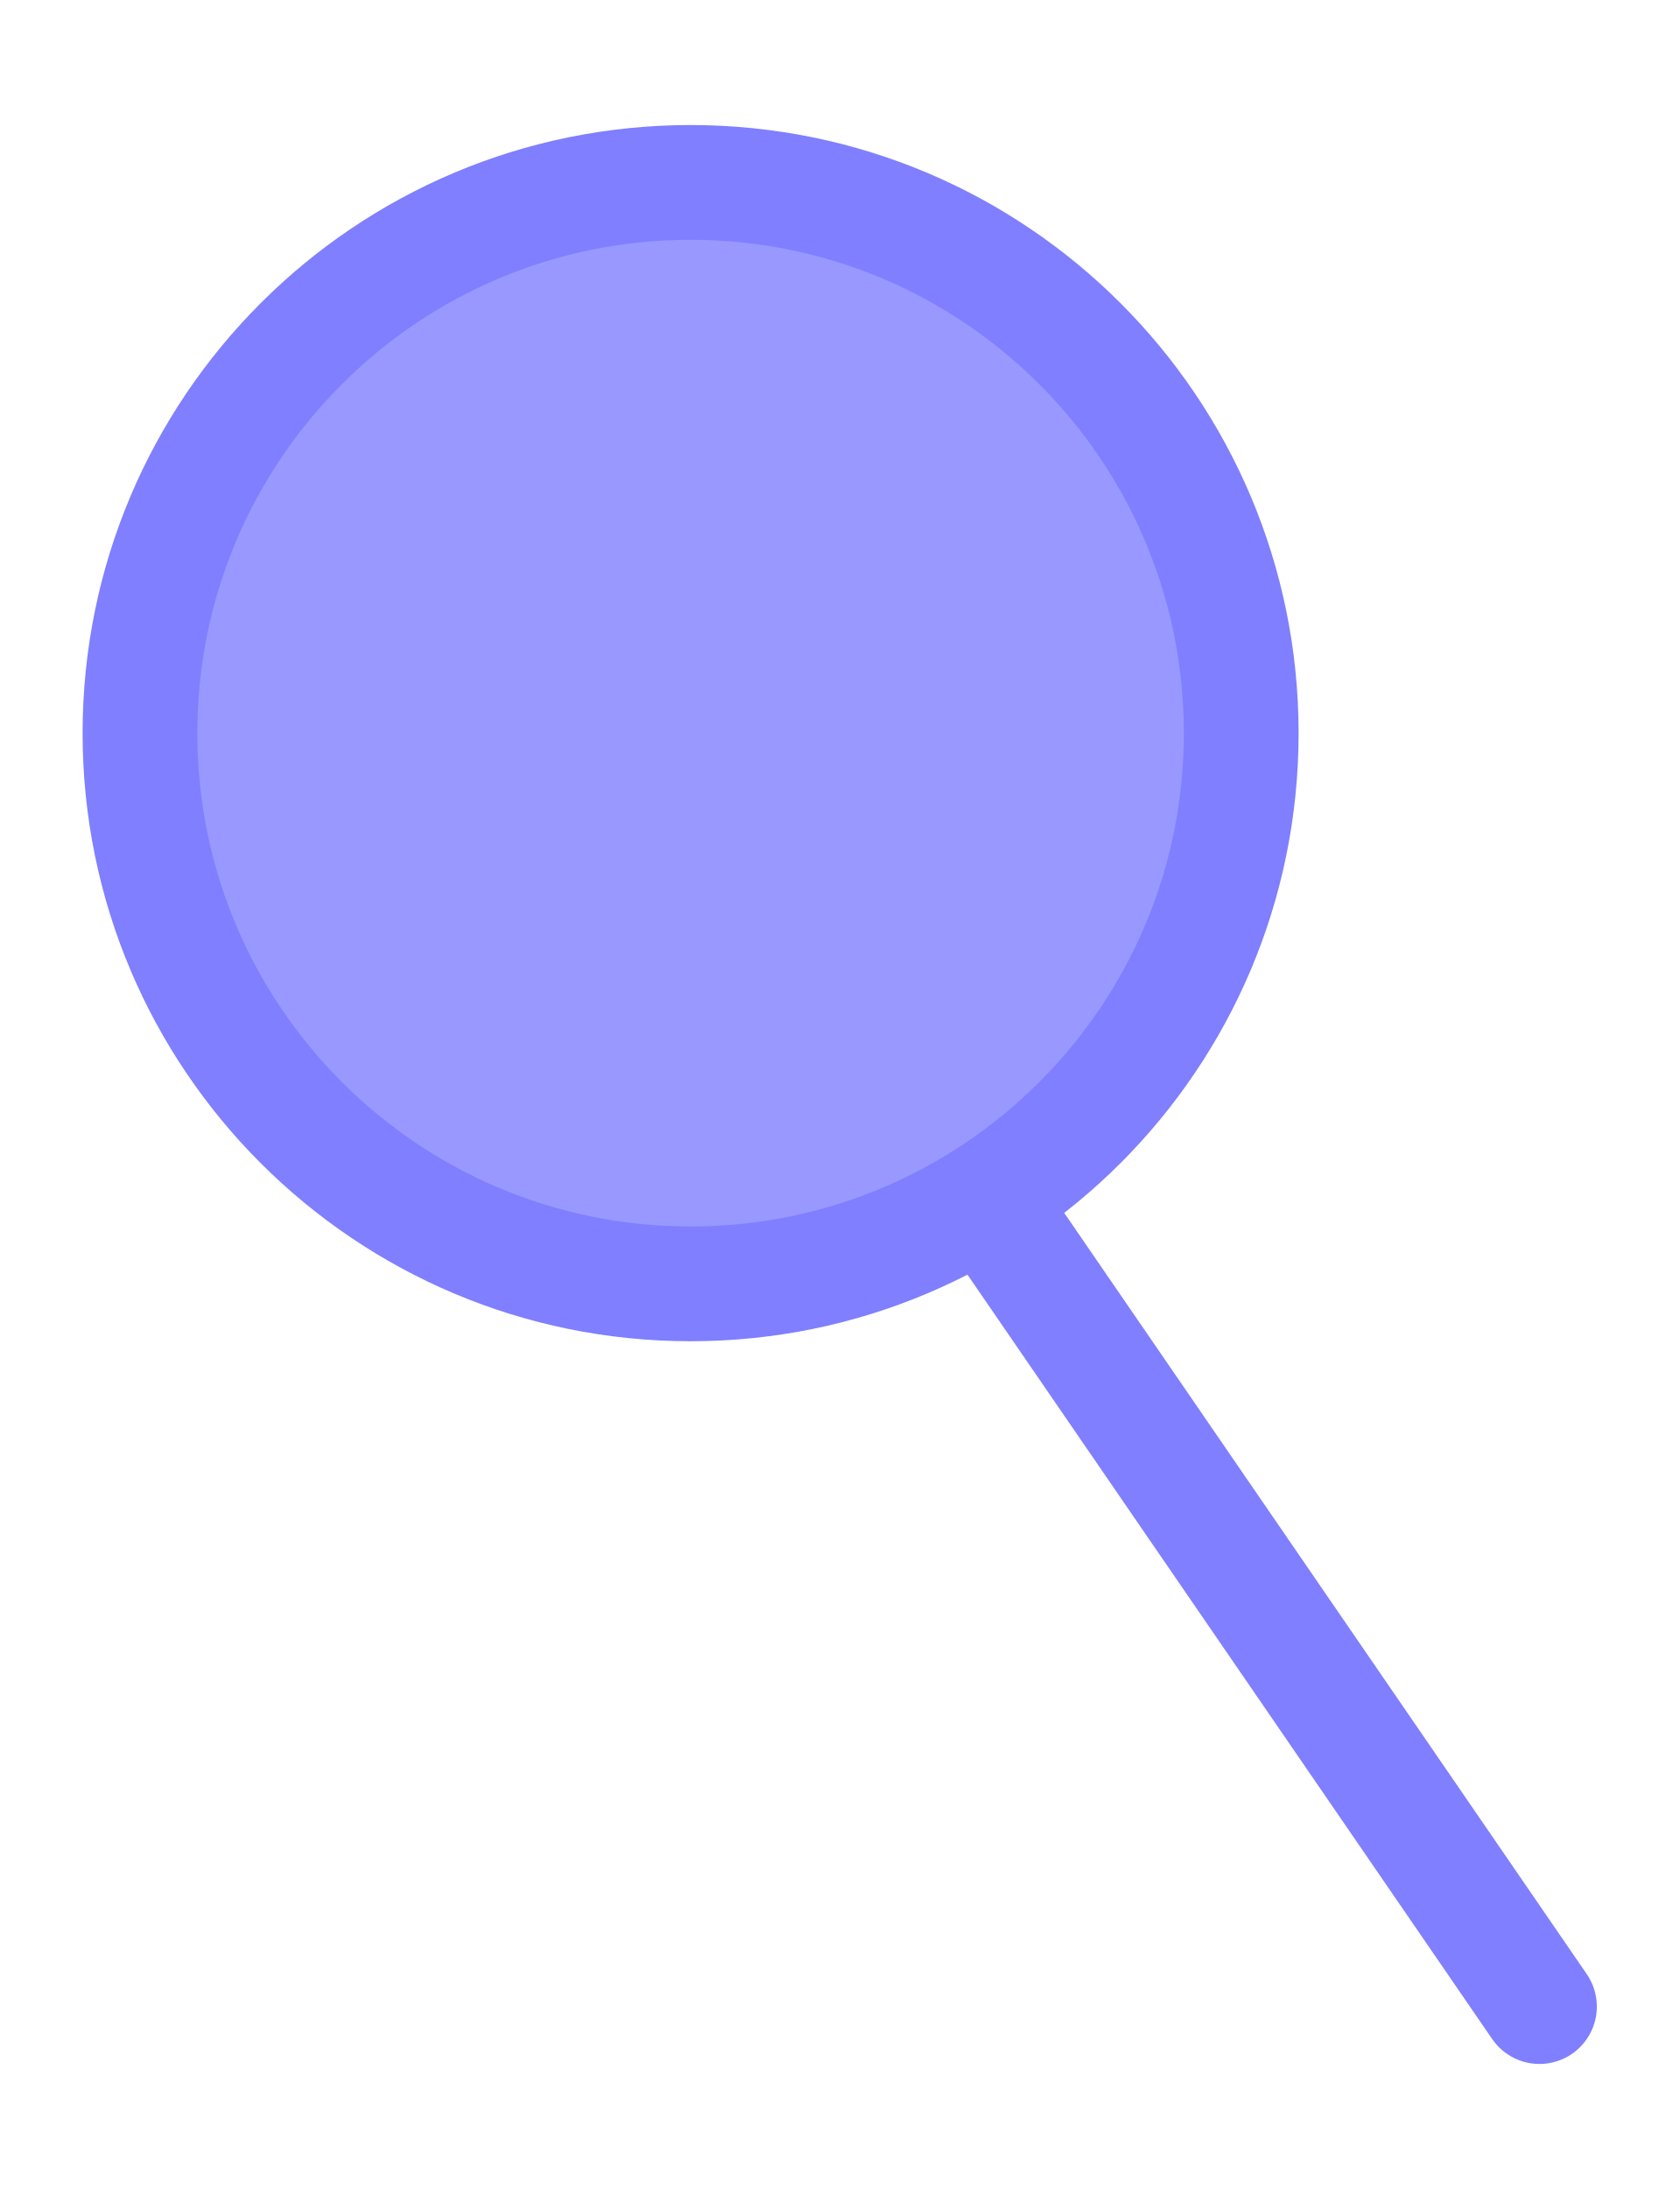
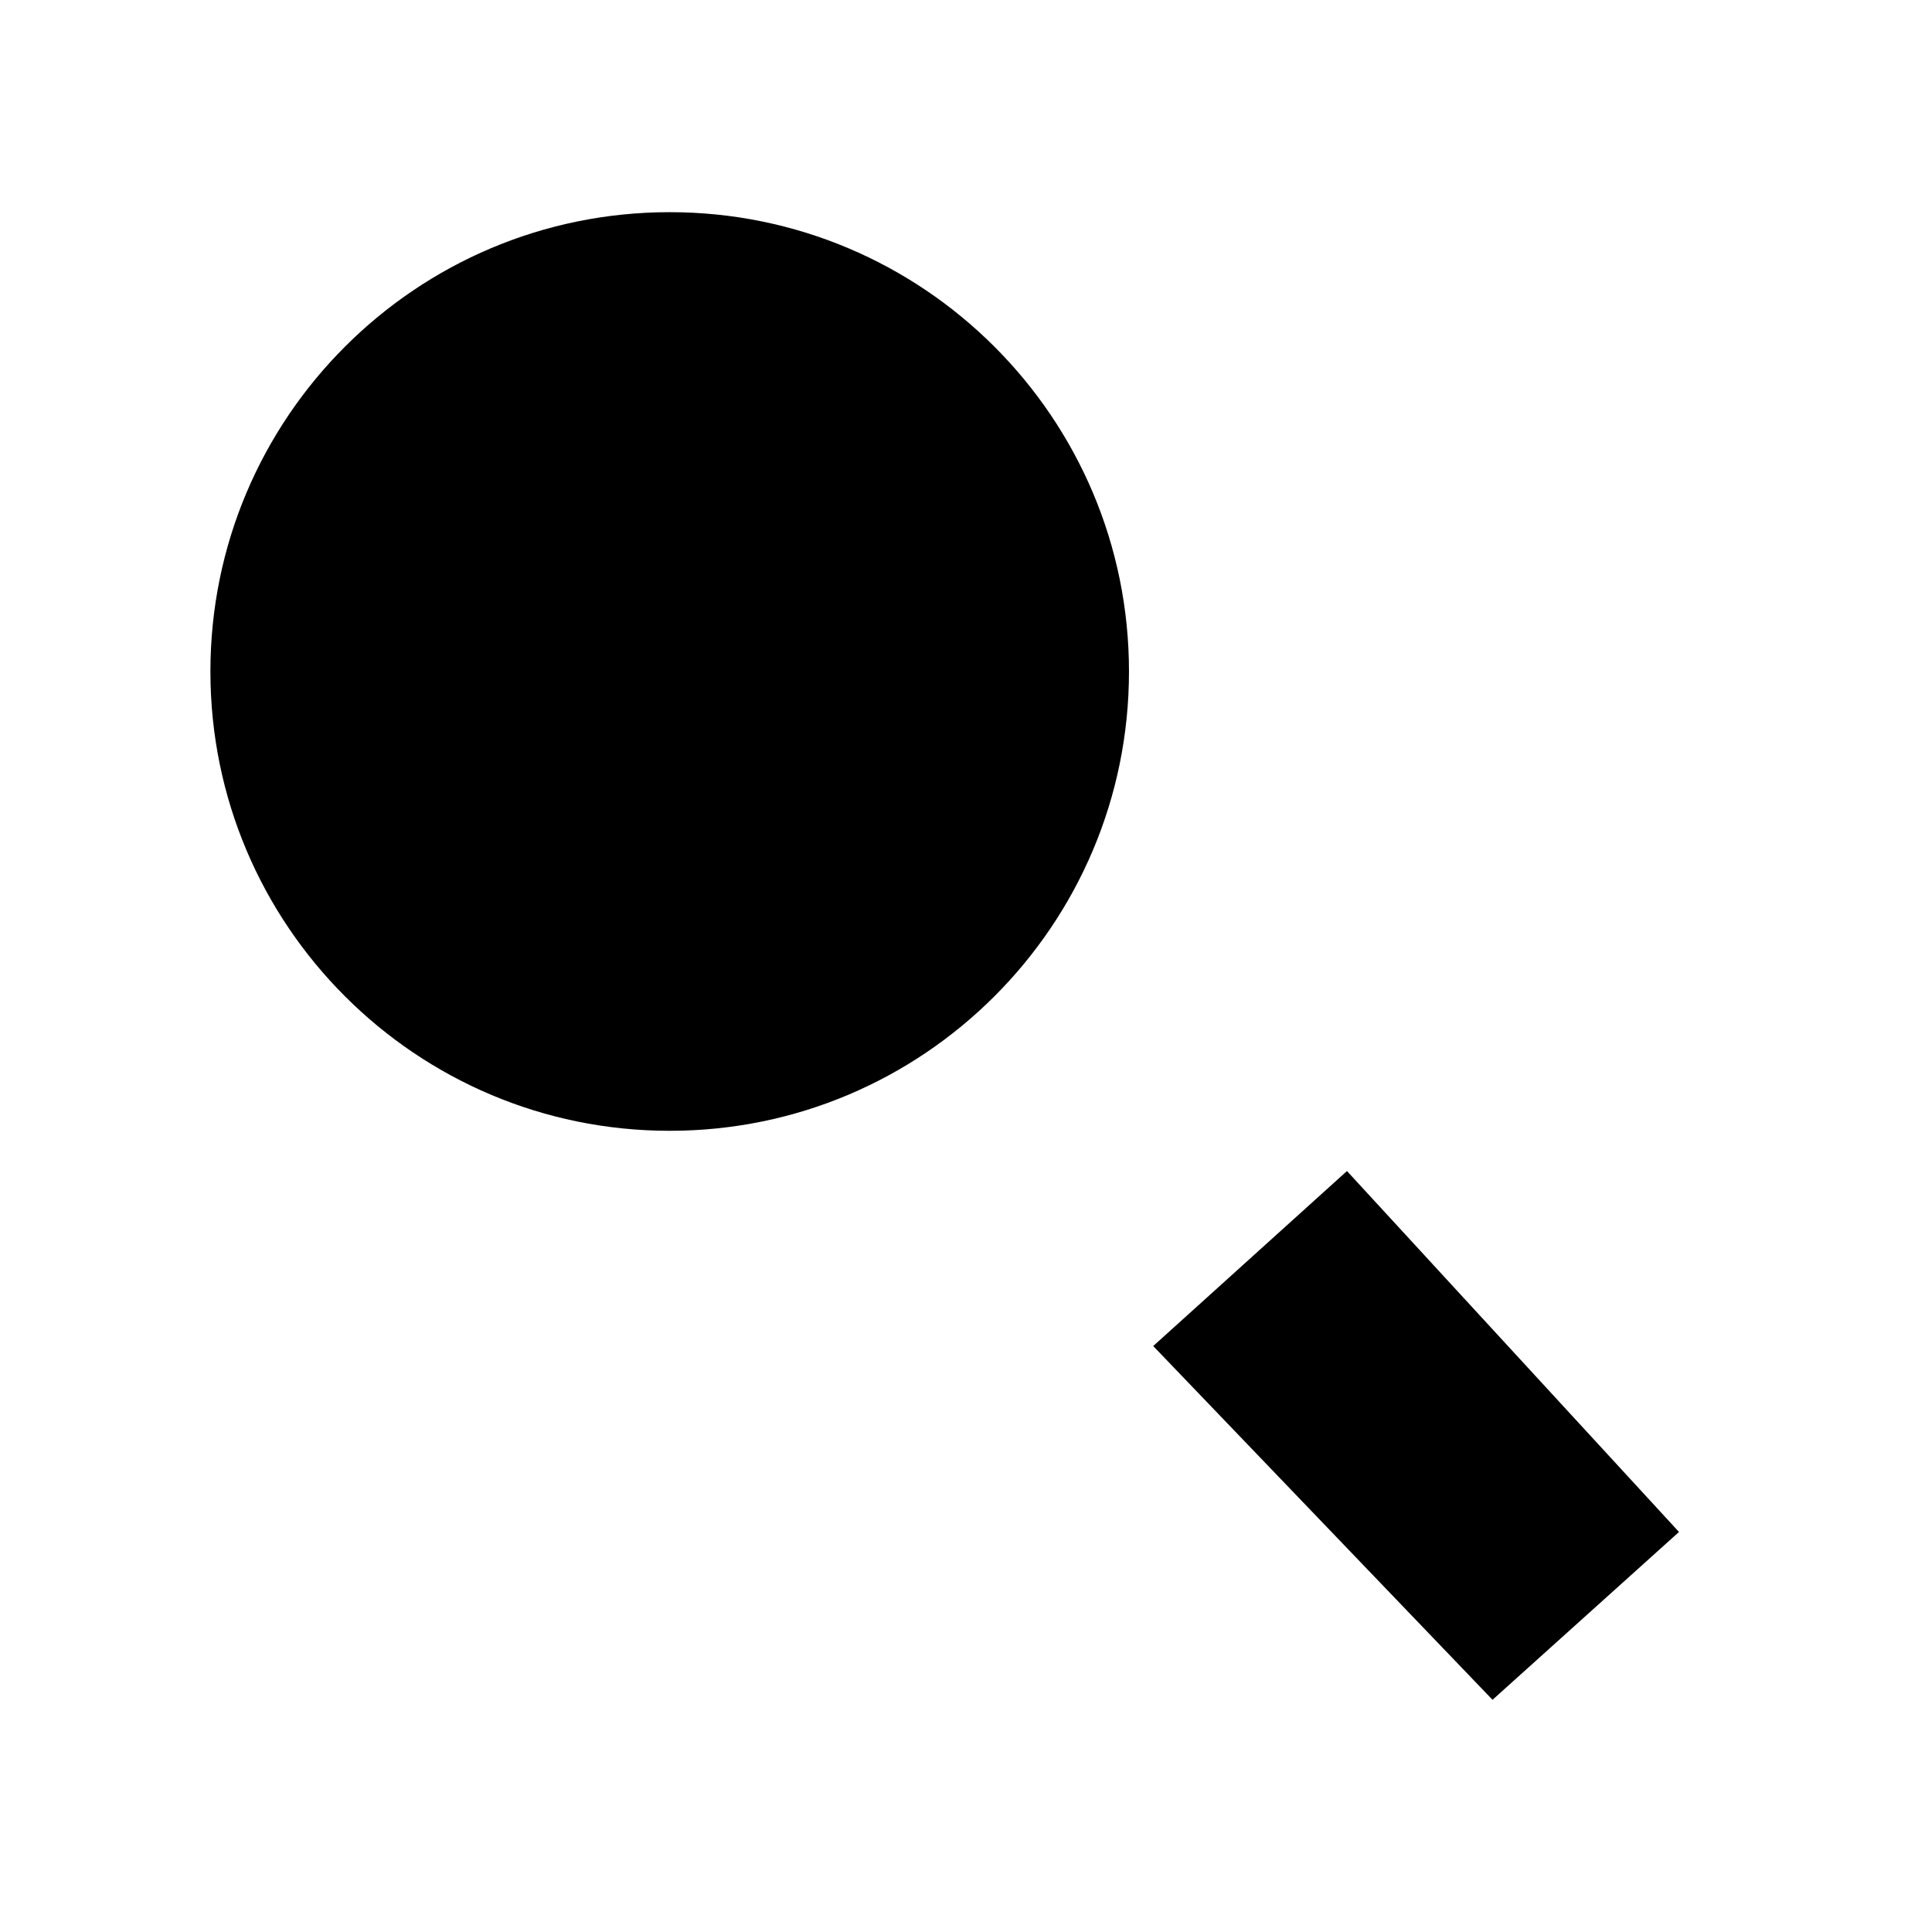
- <svg xmlns="http://www.w3.org/2000/svg" width="100%" height="100%" version="1.1" style="stroke-linecap: round; stroke-linejoin: round; " viewBox="696.107 182.316 146.397 190.787">
-   <line id="SvgjsLine7211" x1="1070" y1="372" x2="1024" y2="305" style="stroke: rgb(127, 127, 255); stroke-opacity: 1; stroke-width: 10; fill: none; fill-opacity: 0;" transform="matrix(1,0,0,1,-239.695,-14.79599)" />
-   <circle id="SvgjsCircle7199" r="48" cx="992" cy="241" style="stroke: rgb(127, 127, 255); stroke-opacity: 1; stroke-width: 10; fill: rgb(50, 50, 255); fill-opacity: 0.5;" transform="matrix(1,0,0,1,-235.6928,5.214856)" />
+ <svg xmlns="http://www.w3.org/2000/svg" width="100%" height="100%" version="1.1" style="stroke-linecap: round; stroke-linejoin: round; " viewBox="485.075 158.13 186.734 188.781">
+   <line id="SvgjsLine8596" x1="-17.053" y1="-17.906" x2="17.053" y2="17.906" transform="matrix(1,0,0,1,596.5614,268.9344)" style="stroke: rgb(255, 255, 255); stroke-opacity: 1; stroke-width: 10; fill: none; fill-opacity: 0;" />
+   <circle id="SvgjsCircle8385" r="49.881" cx="0" cy="0" transform="matrix(1,0,0,1,550.5173,223.743)" style="stroke: rgb(255, 255, 255); stroke-opacity: 1; stroke-width: 10; fill: rgb(0, 0, 0); fill-opacity: 1;" />
+   <polygon id="SvgjsPolygon8539" points="-6.395,-32.828 -32.828,-8.953 7.248,32.828 32.828,9.806" transform="matrix(1,0,0,1,623.4204,298.3515)" style="stroke: rgb(255, 255, 255); stroke-opacity: 1; stroke-width: 10; fill: rgb(0, 0, 0); fill-opacity: 1;" />
</svg>
